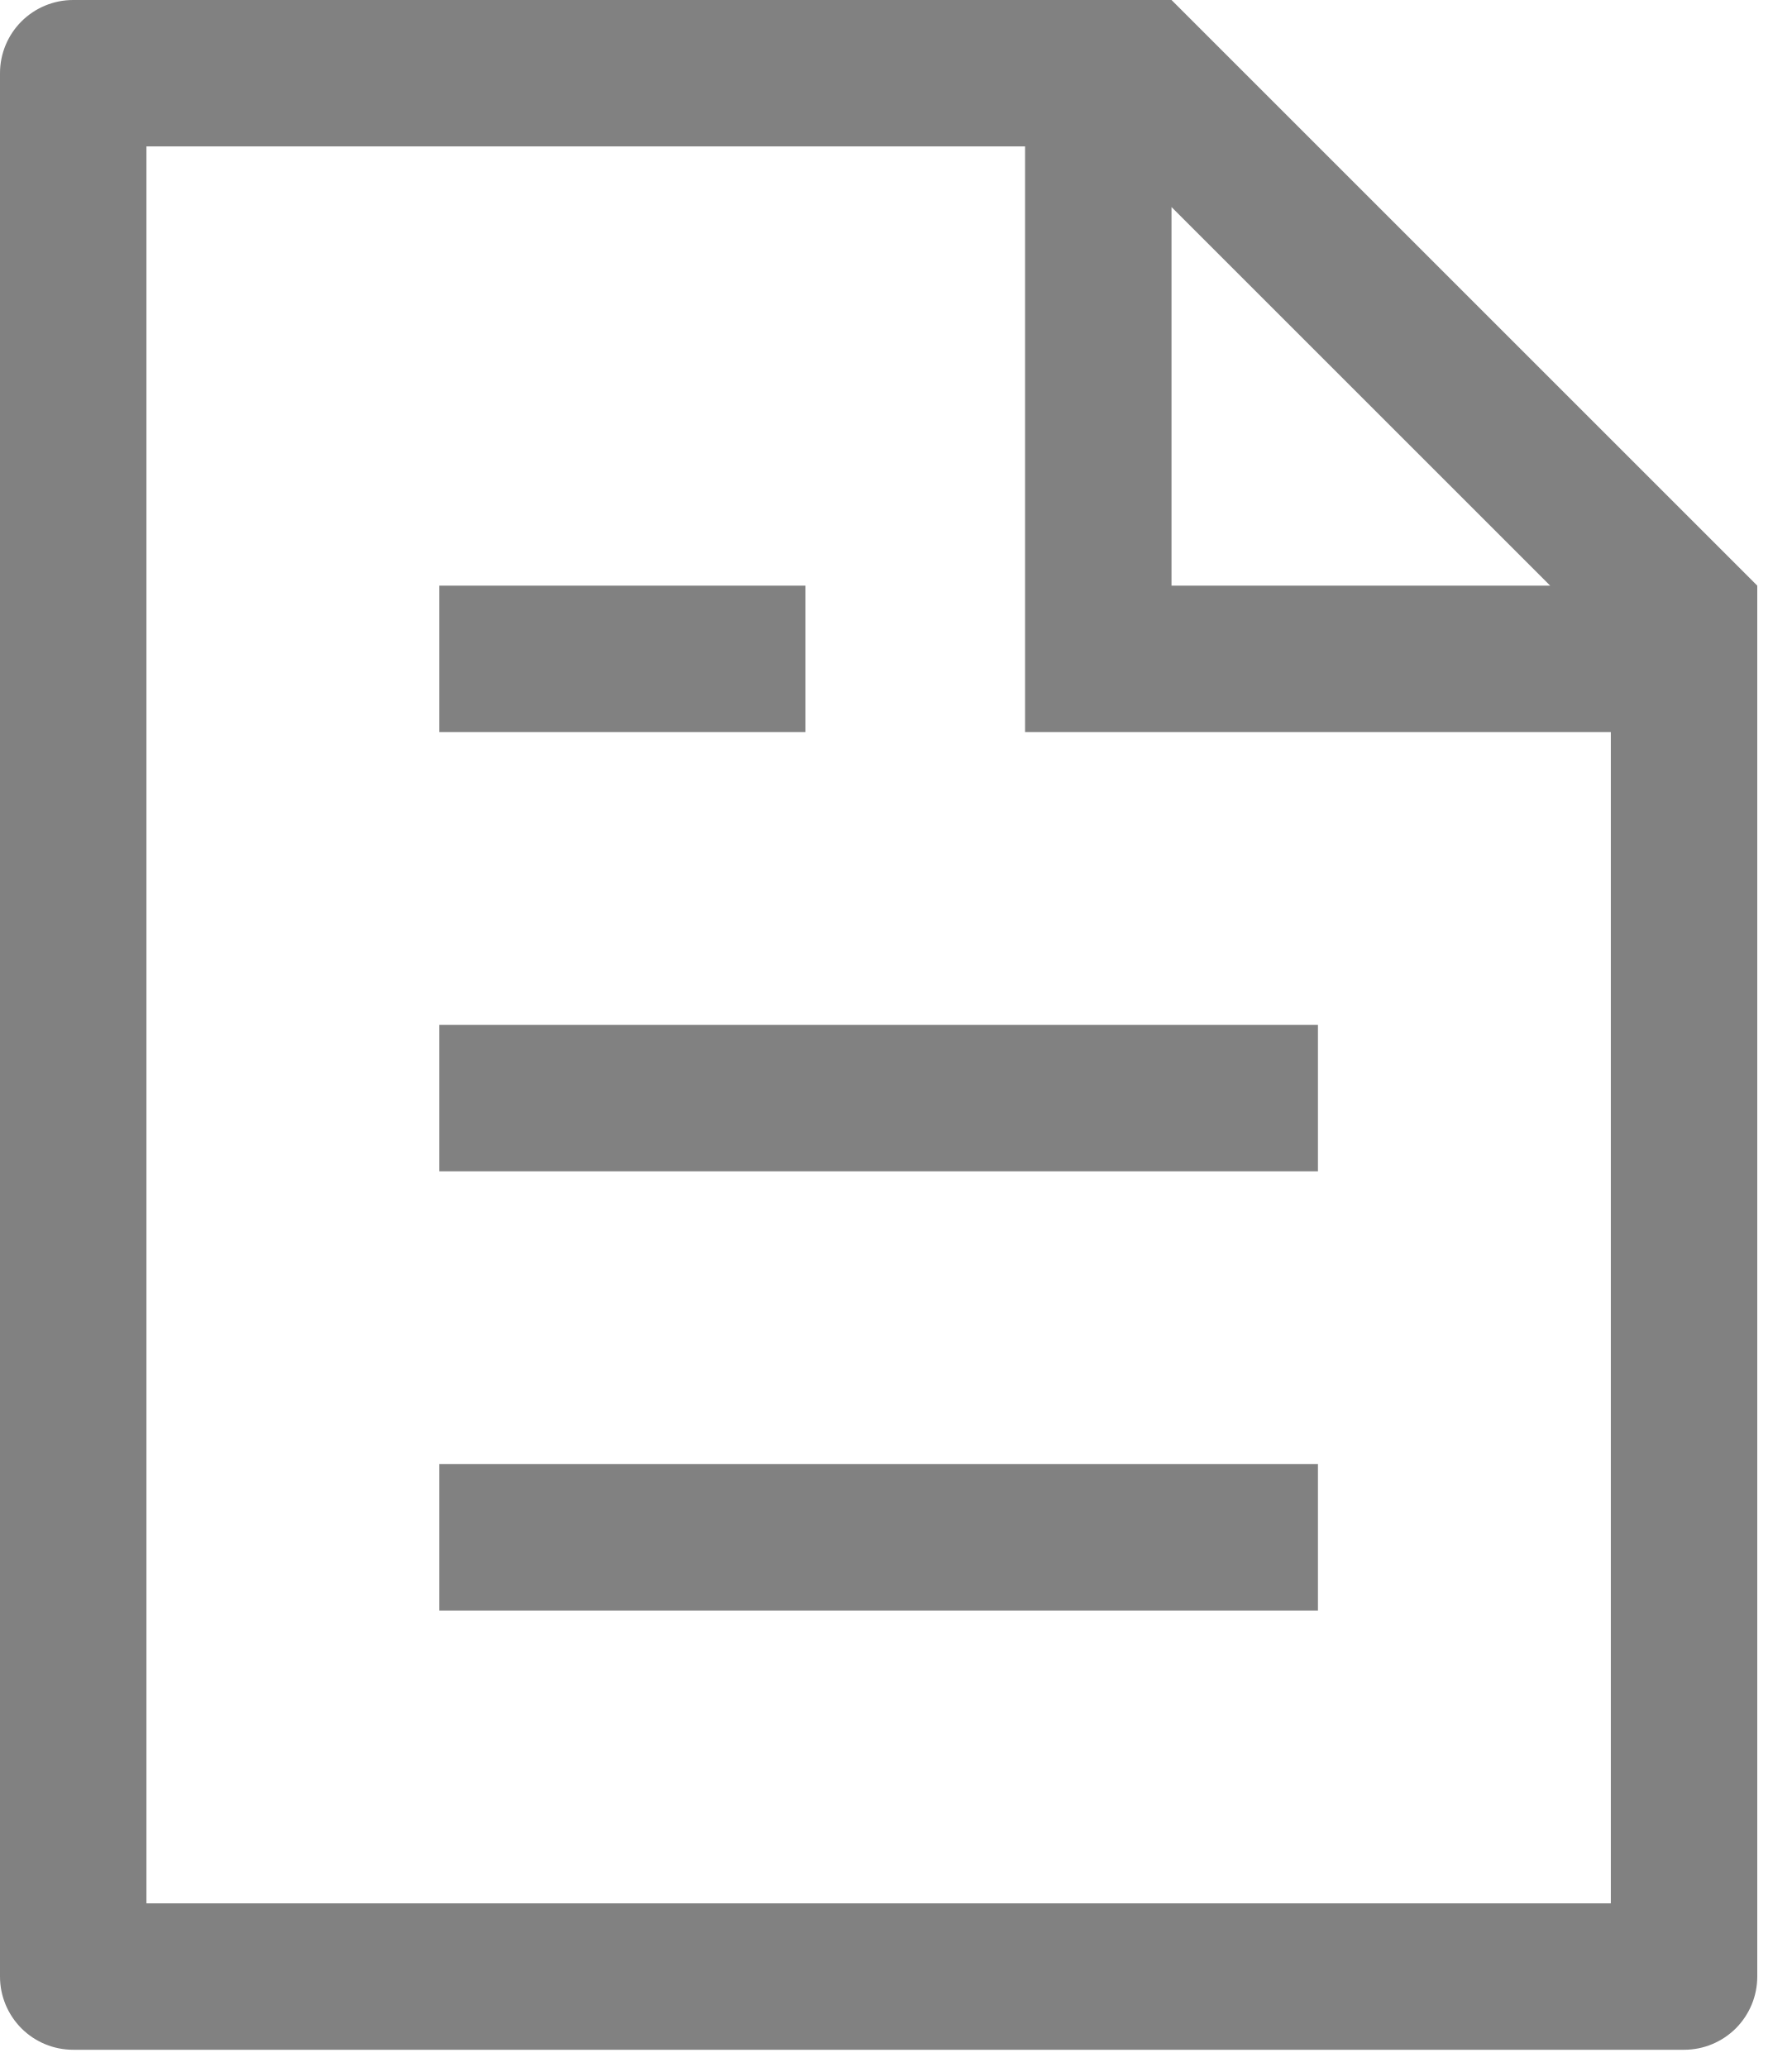
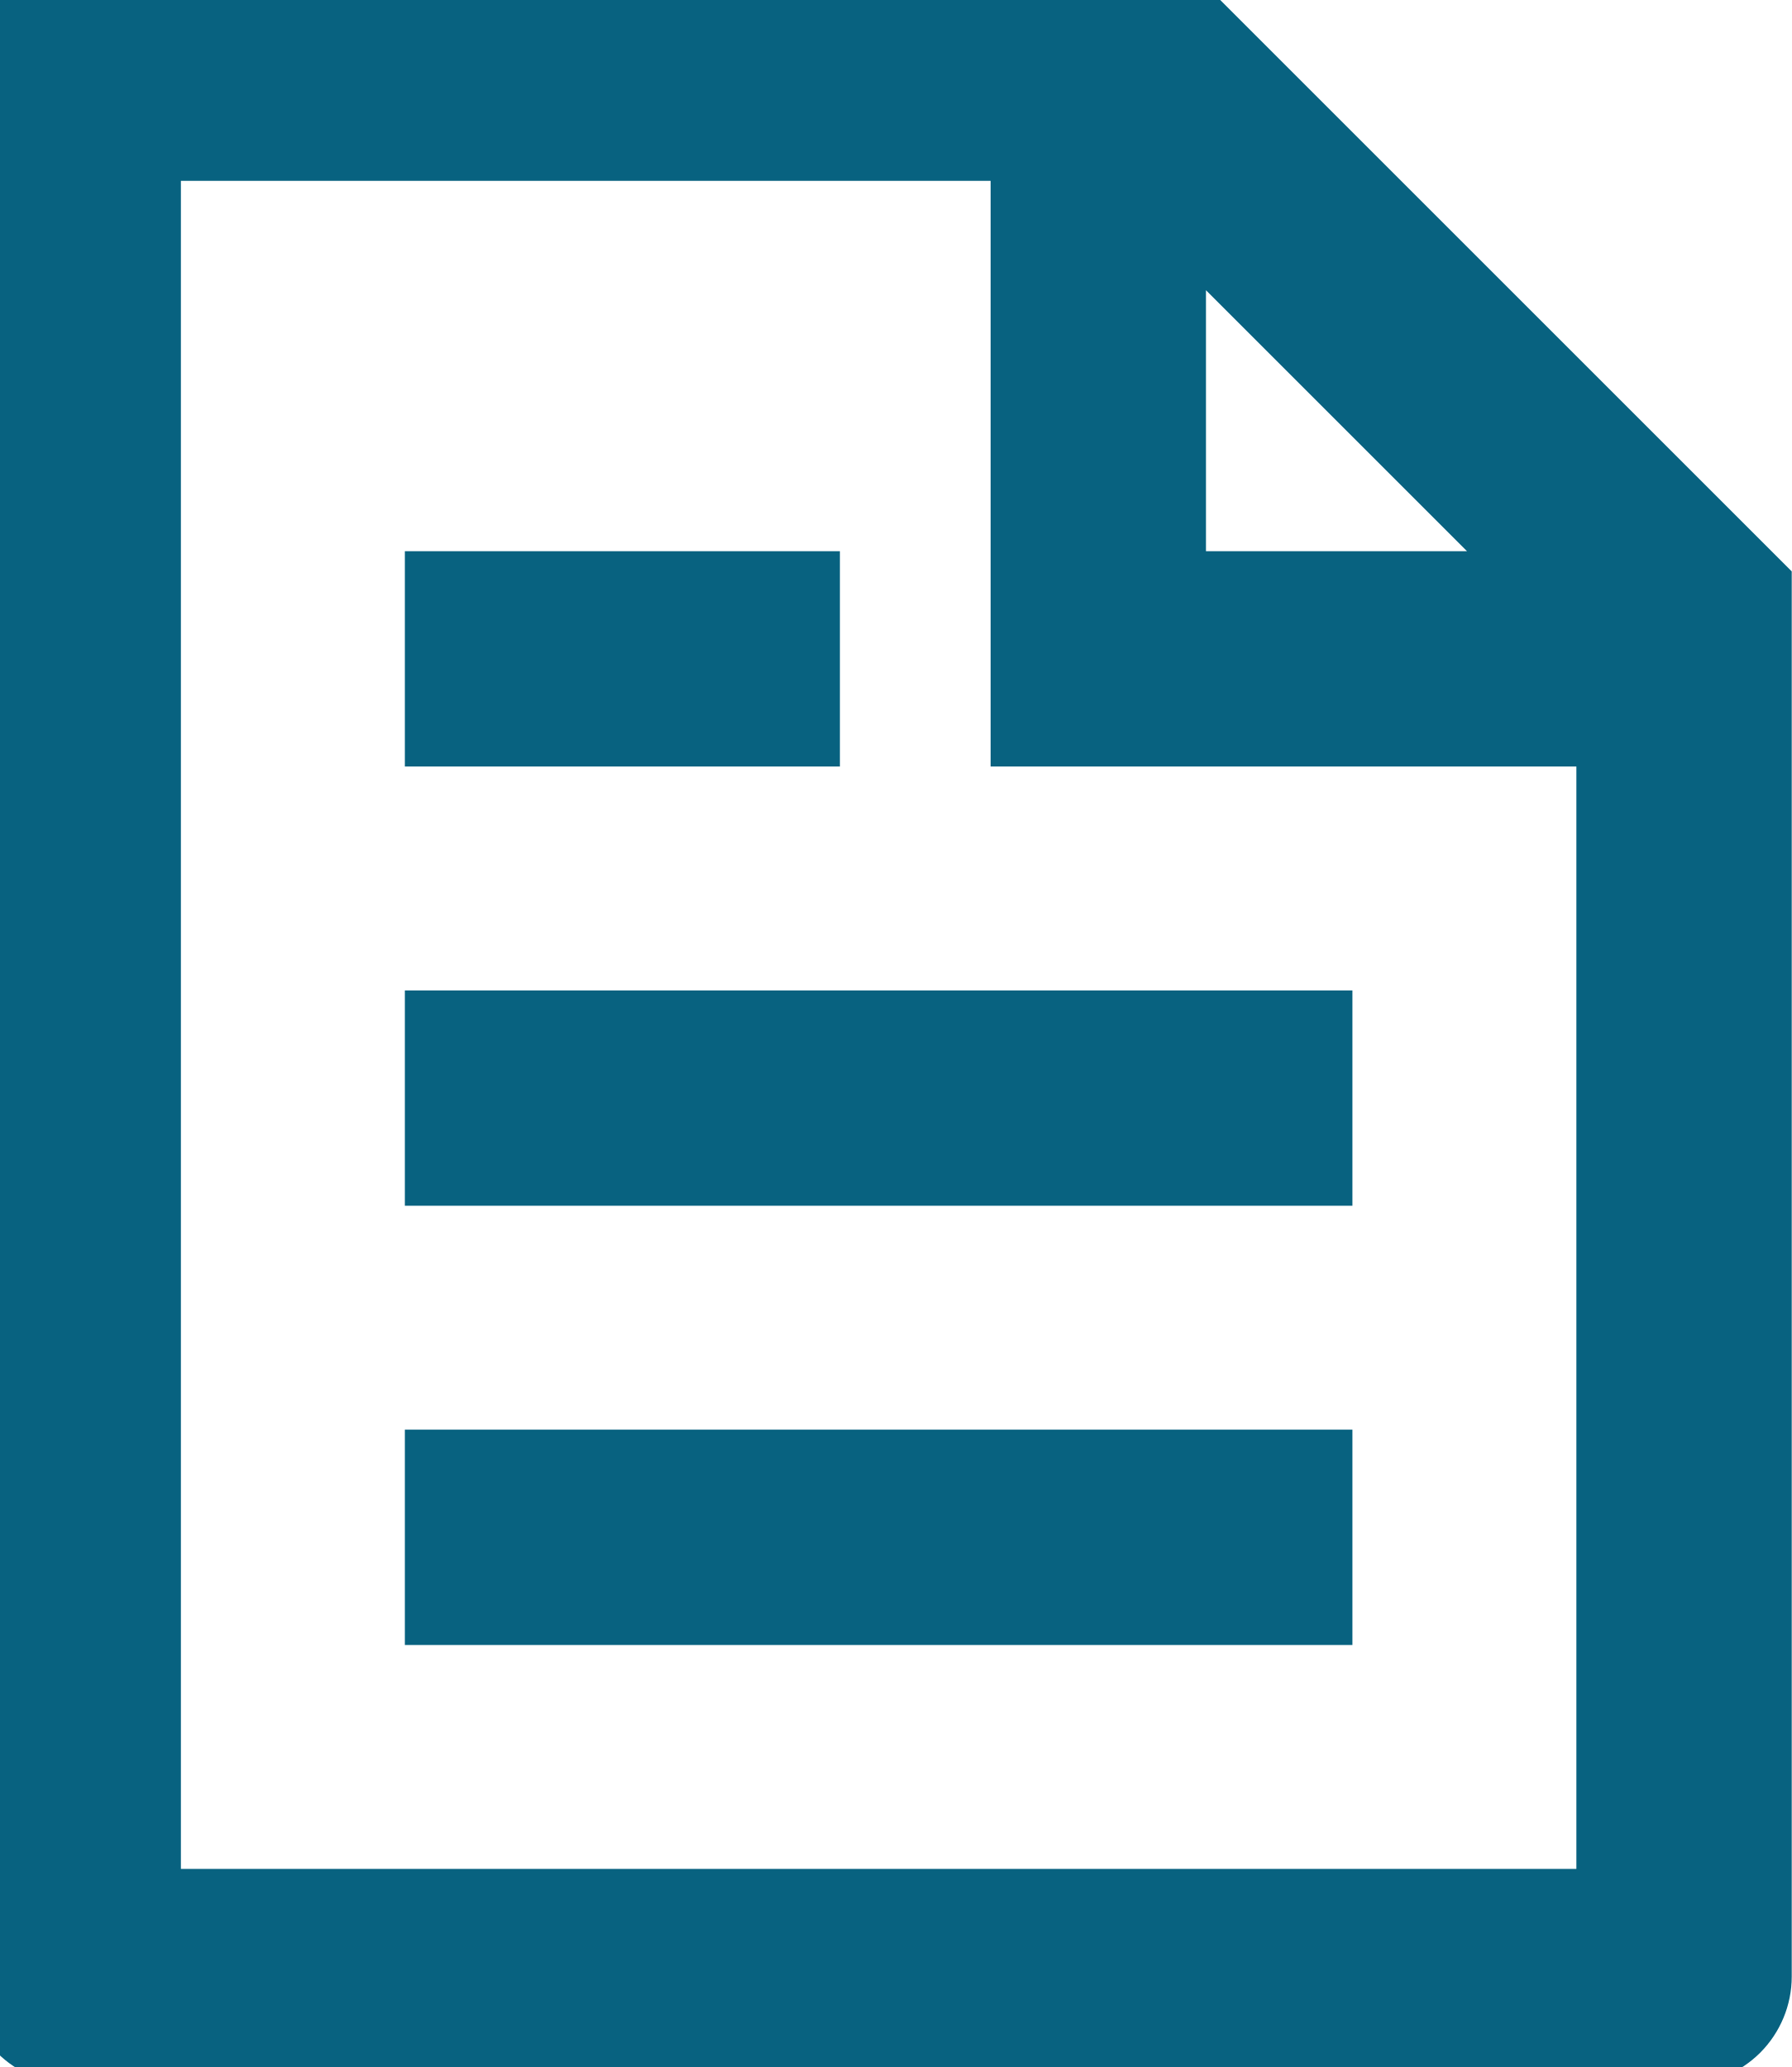
- <svg xmlns="http://www.w3.org/2000/svg" width="26" height="30" viewBox="0 0 26 30" fill="none">
-   <path d="M23.375 10.625H14.875V2.125H2.125V27.625H23.375V10.625ZM22.495 8.5L17 3.005V8.5H22.495ZM1.062 0H17L25.5 8.5V28.688C25.5 28.969 25.388 29.239 25.189 29.439C24.989 29.638 24.719 29.75 24.438 29.75H1.062C0.781 29.75 0.51 29.638 0.311 29.439C0.112 29.239 0 28.969 0 28.688V1.062C0 0.781 0.112 0.51 0.311 0.311C0.51 0.112 0.781 0 1.062 0ZM6.375 14.875H19.125V17H6.375V14.875ZM6.375 8.5H11.688V10.625H6.375V8.5ZM6.375 21.25H19.125V23.375H6.375V21.25Z" fill="#111111" fill-opacity="0.53" />
+ <svg xmlns="http://www.w3.org/2000/svg" width="26" height="30" viewBox="0 0 26 30" fill="none" stroke="#086280" stroke-width="1">
+   <path d="M23.375 10.625H14.875V2.125H2.125V27.625H23.375V10.625ZM22.495 8.5L17 3.005V8.5H22.495ZM1.062 0H17L25.5 8.5V28.688C25.5 28.969 25.388 29.239 25.189 29.439C24.989 29.638 24.719 29.75 24.438 29.75H1.062C0.781 29.75 0.51 29.638 0.311 29.439C0.112 29.239 0 28.969 0 28.688V1.062C0 0.781 0.112 0.51 0.311 0.311C0.51 0.112 0.781 0 1.062 0ZM6.375 14.875H19.125V17H6.375V14.875ZM6.375 8.5H11.688V10.625H6.375V8.5ZM6.375 21.25H19.125V23.375H6.375V21.25Z" fill="#086280" />
</svg>
